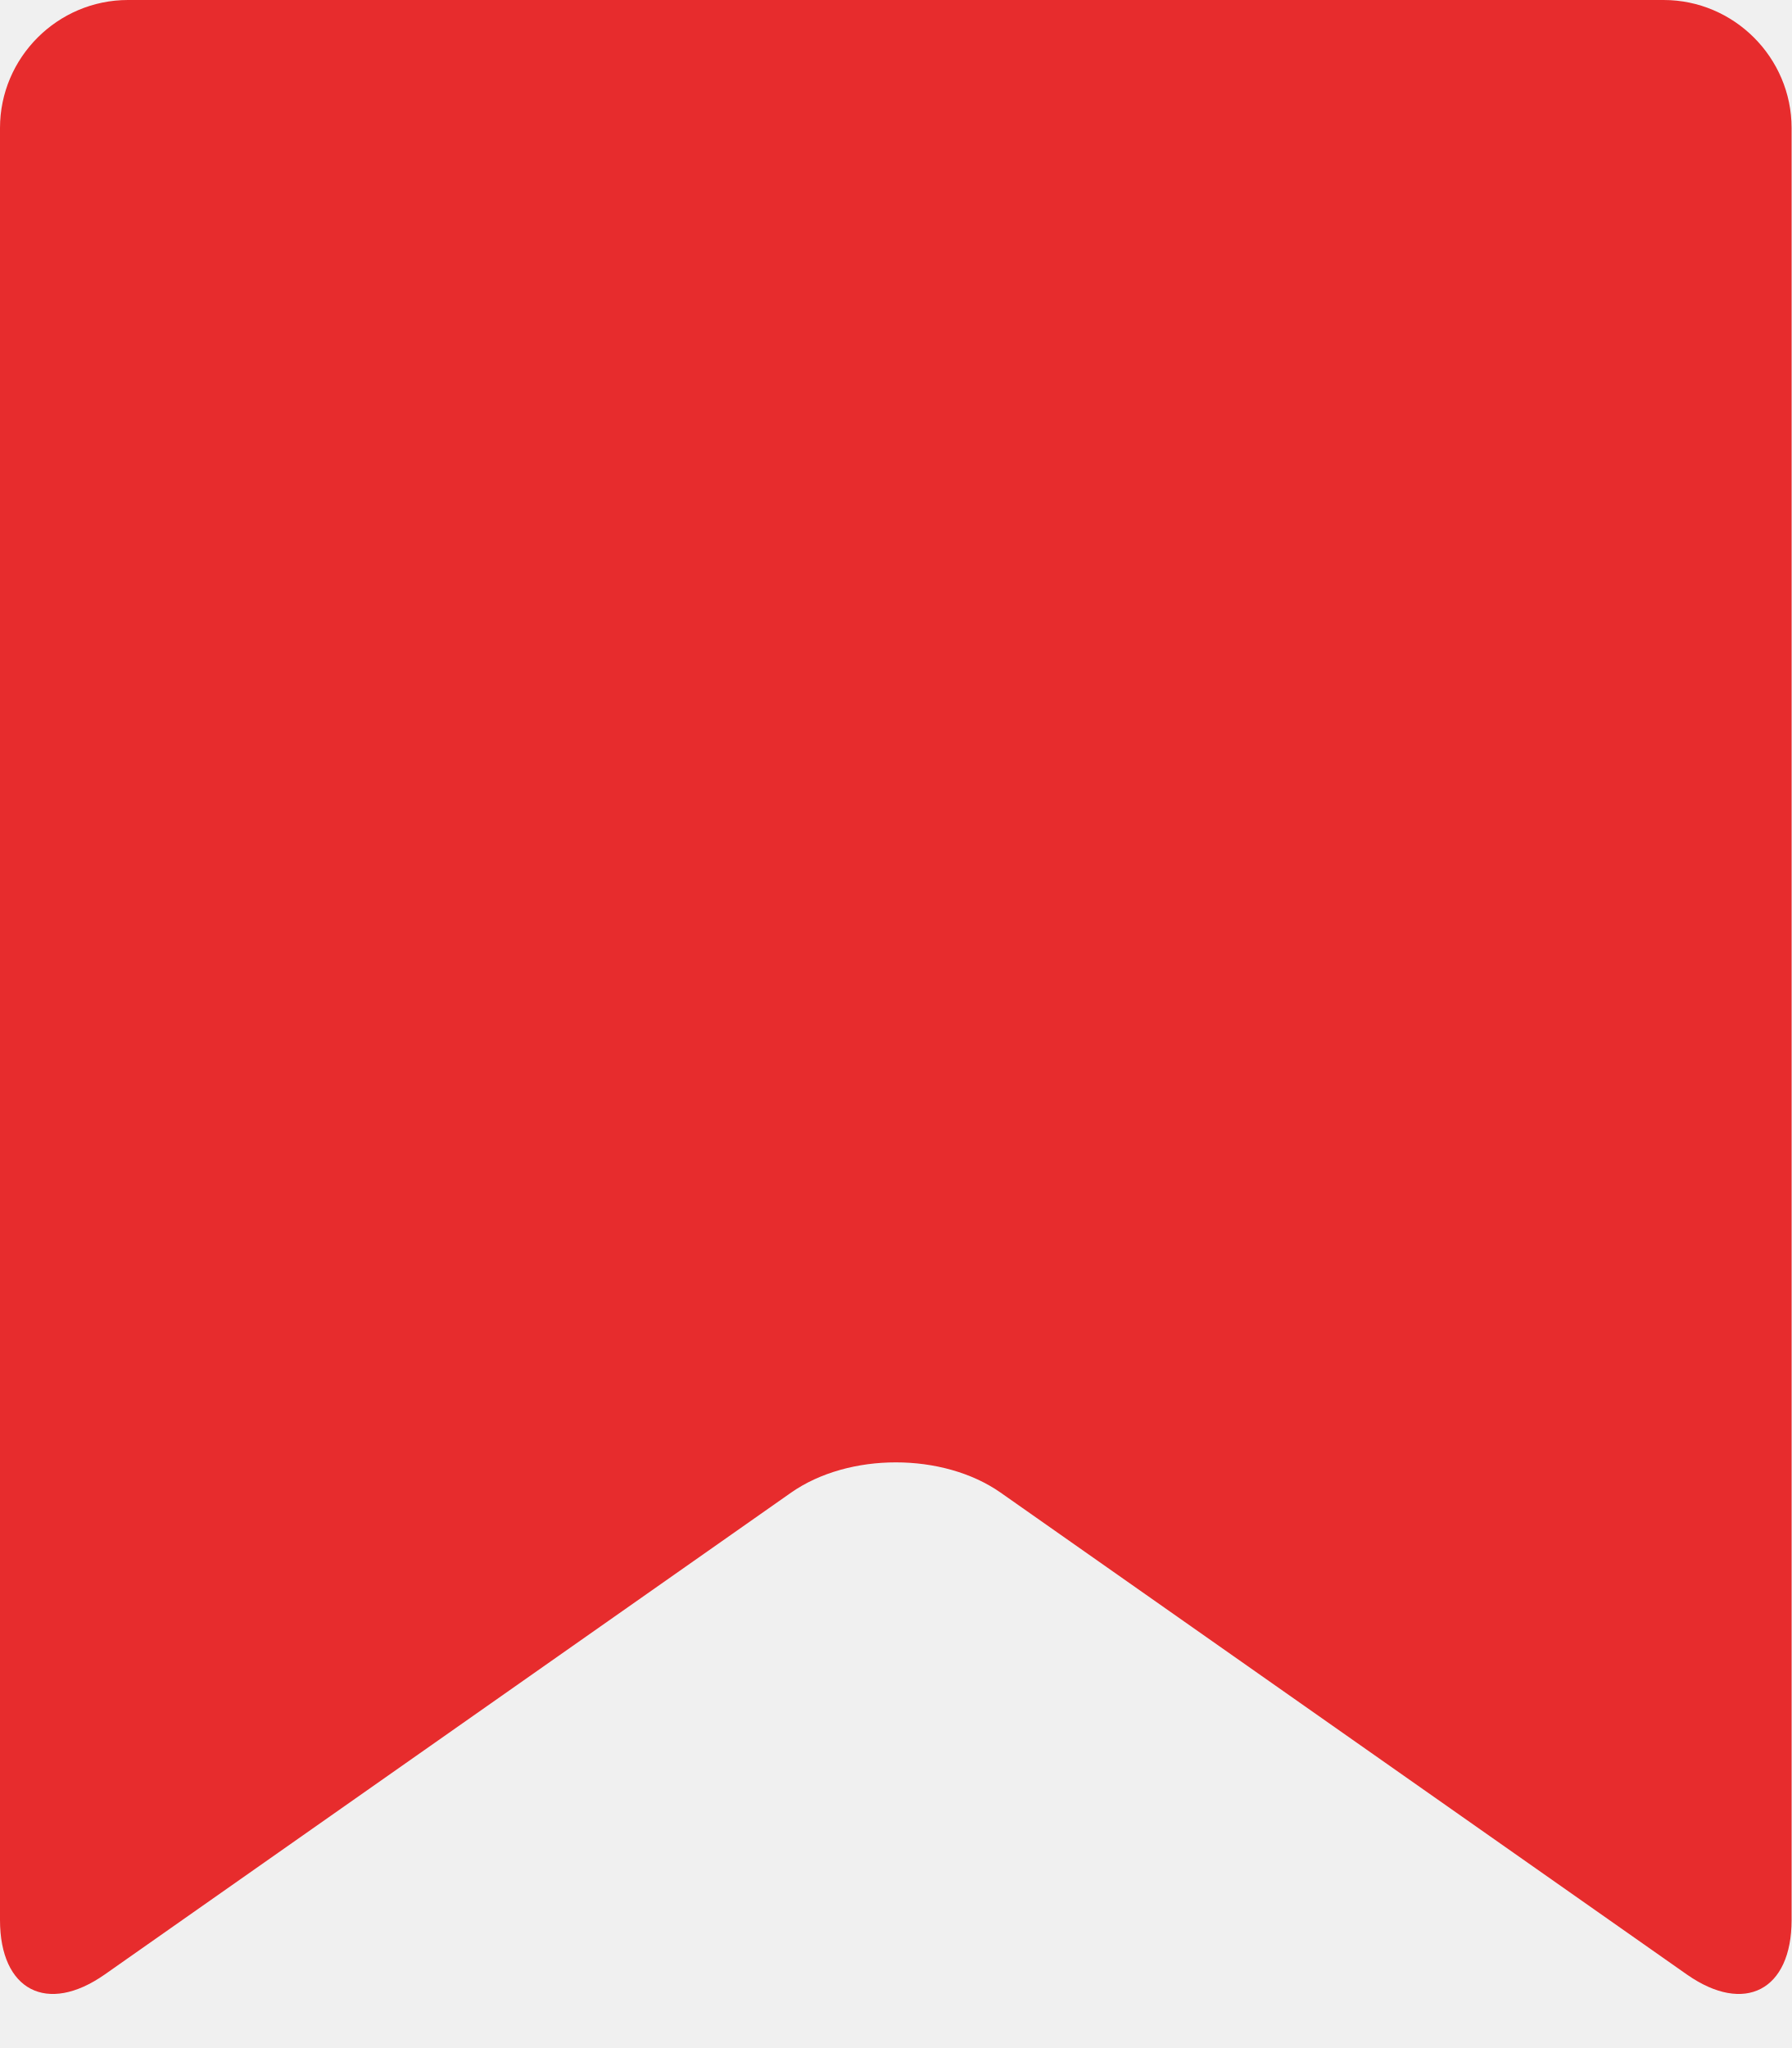
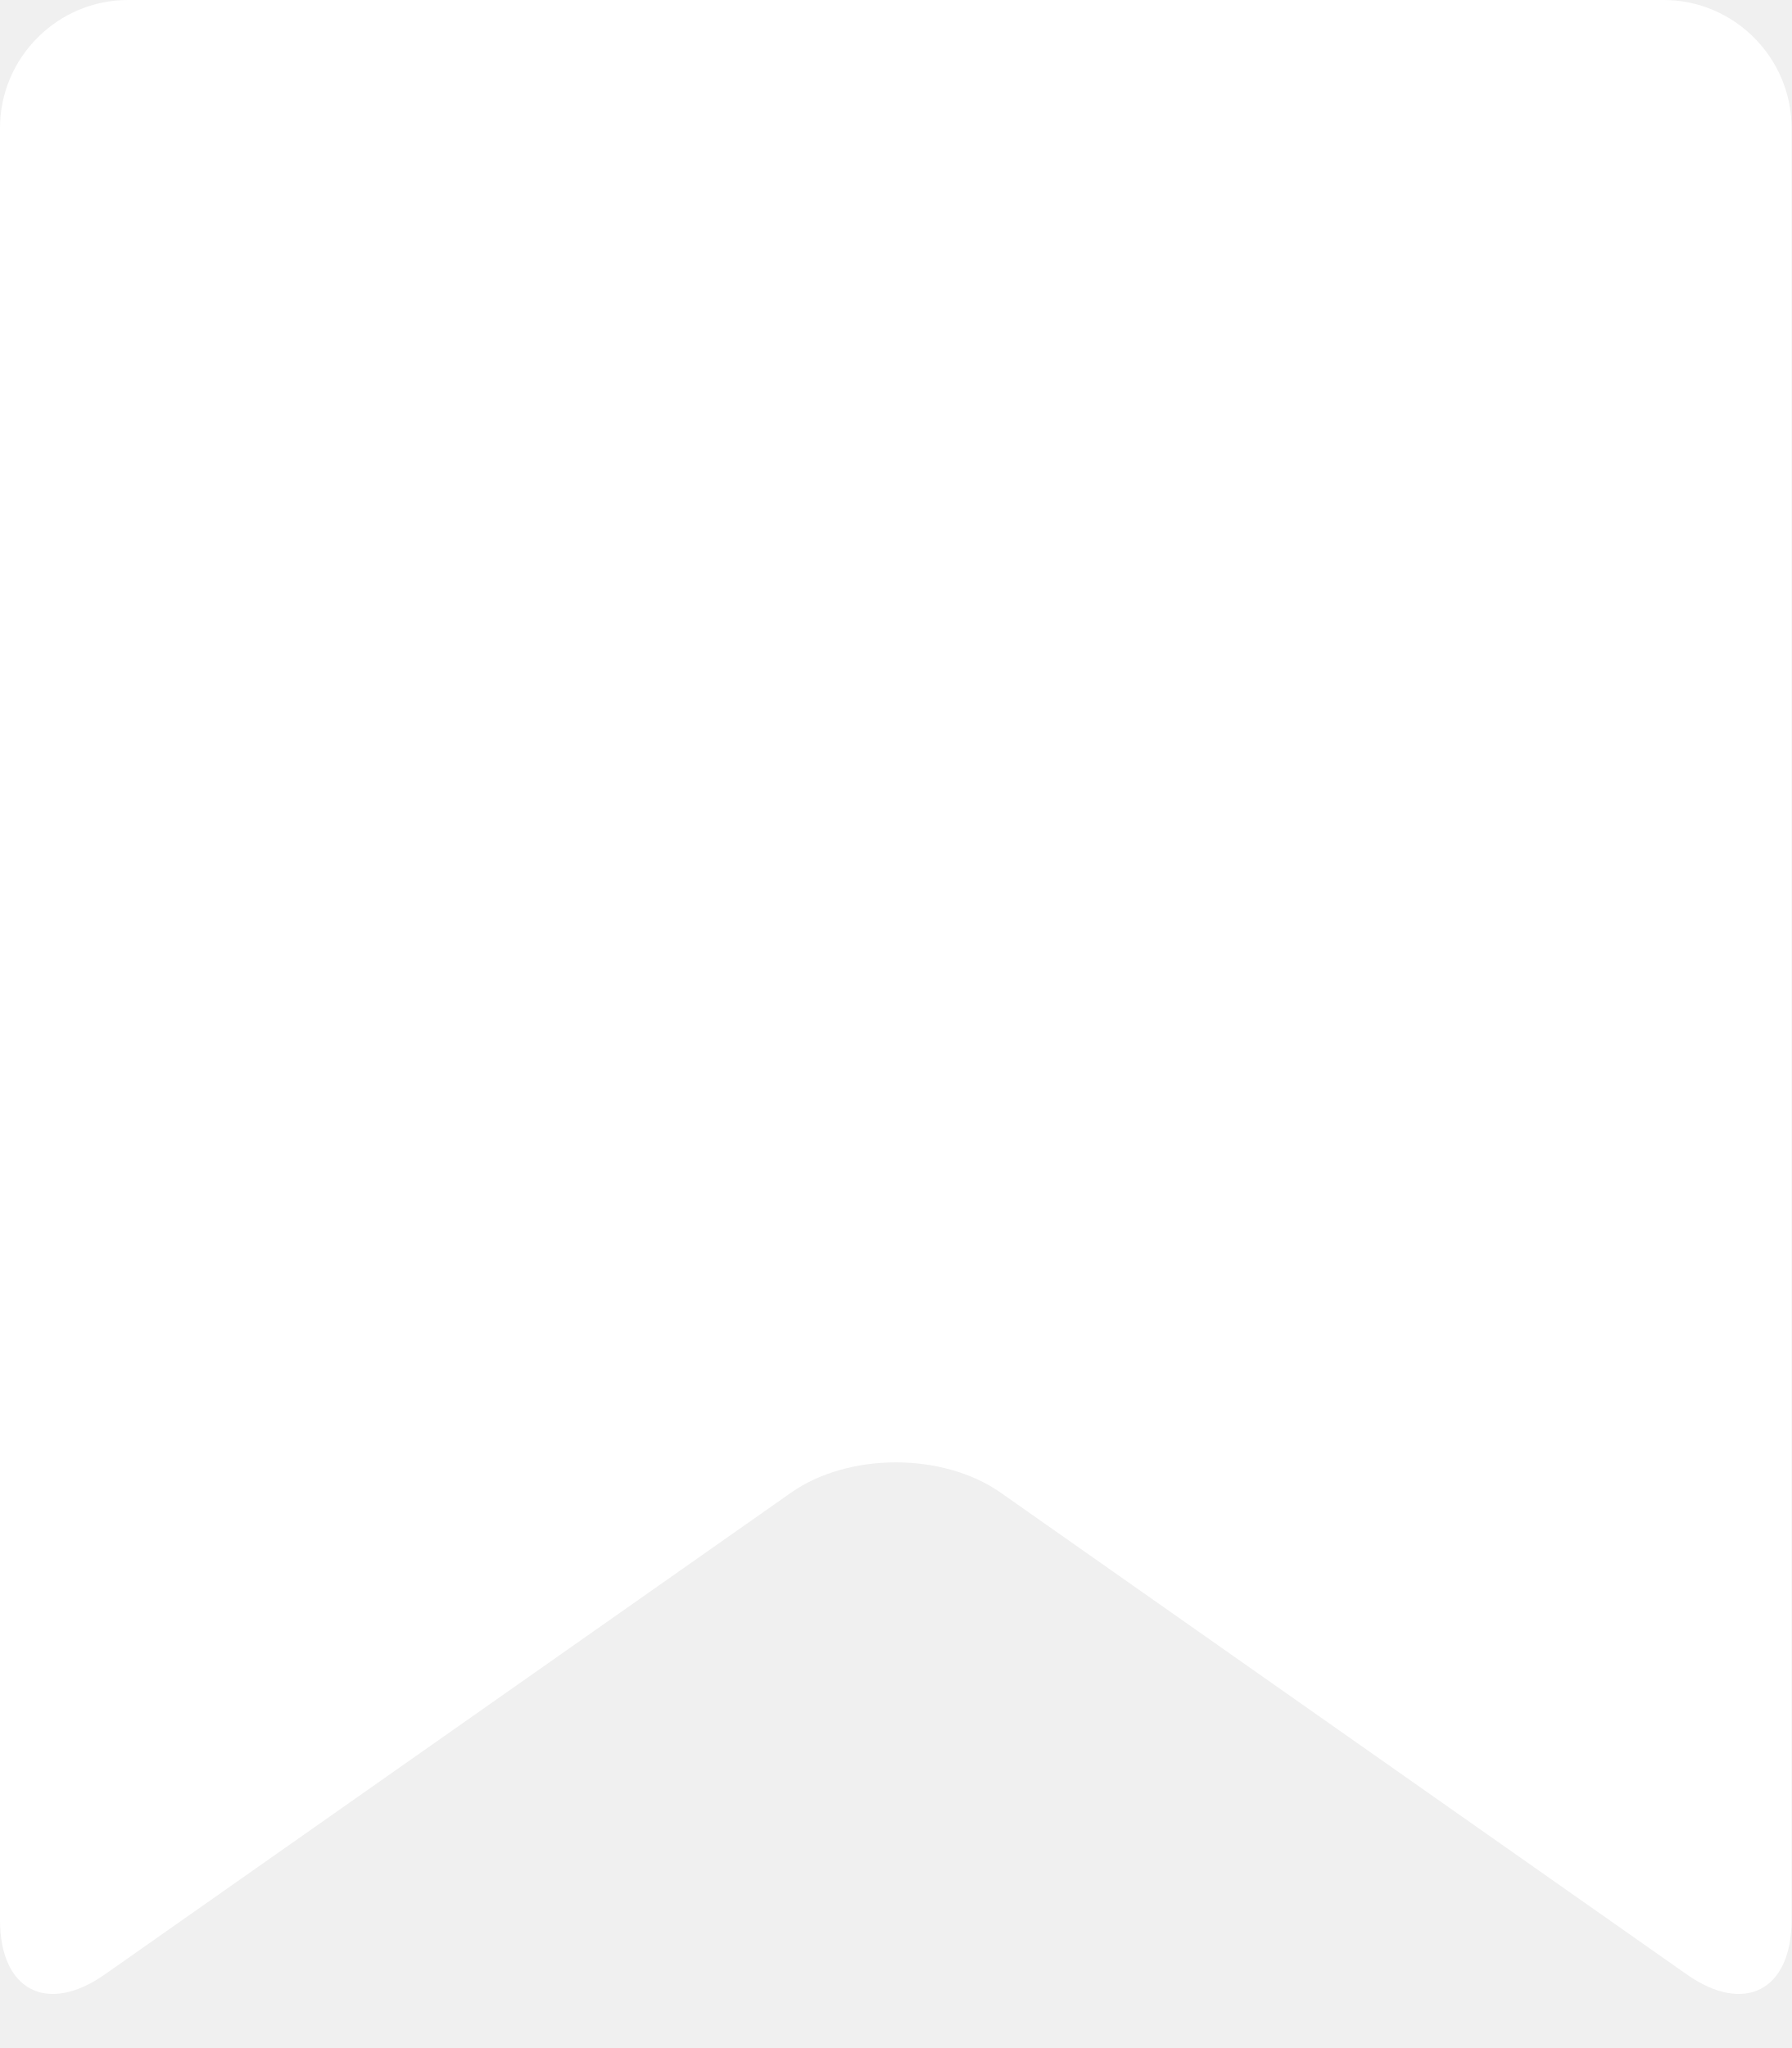
<svg xmlns="http://www.w3.org/2000/svg" version="1.1" id="Layer_2" x="0px" y="0px" width="14px" height="16px" viewBox="0 0 14 16" enable-background="new 0 0 14 16" xml:space="preserve">
-   <path fill="#E72C2D" d="M14,15c0,0.55-0.368,0.741-0.818,0.426l-5.363-3.765c-0.45-0.315-1.187-0.315-1.637,0l-5.364,3.765  C0.368,15.741,0,15.55,0,15V1c0-0.55,0.45-1,1-1h12c0.55,0,1,0.45,1,1V15z" />
+   <path fill="#ffffff" d="M14,15c0,0.55-0.368,0.741-0.818,0.426l-5.363-3.765c-0.45-0.315-1.187-0.315-1.637,0l-5.364,3.765  C0.368,15.741,0,15.55,0,15V1c0-0.55,0.45-1,1-1h12c0.55,0,1,0.45,1,1V15z" />
</svg>
